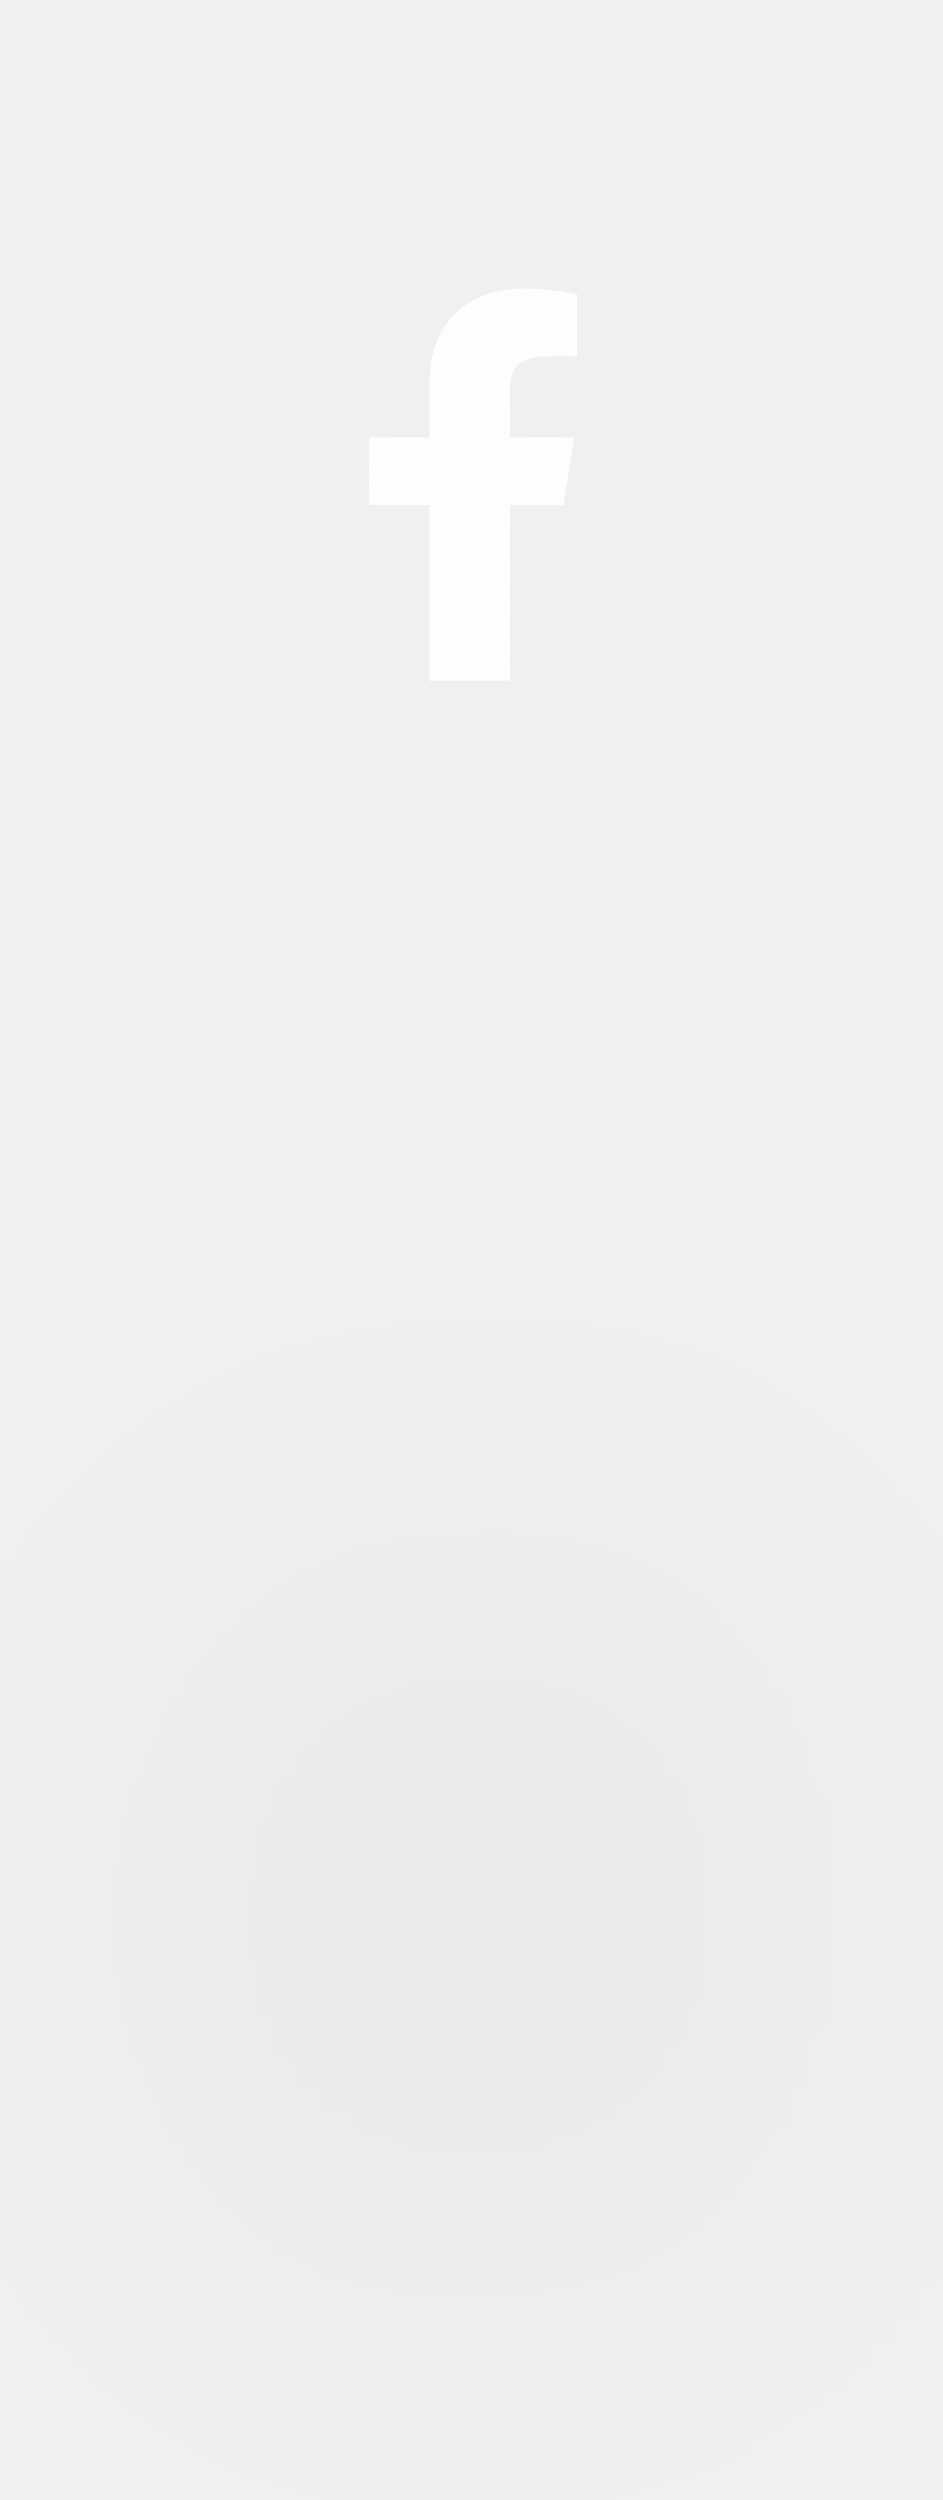
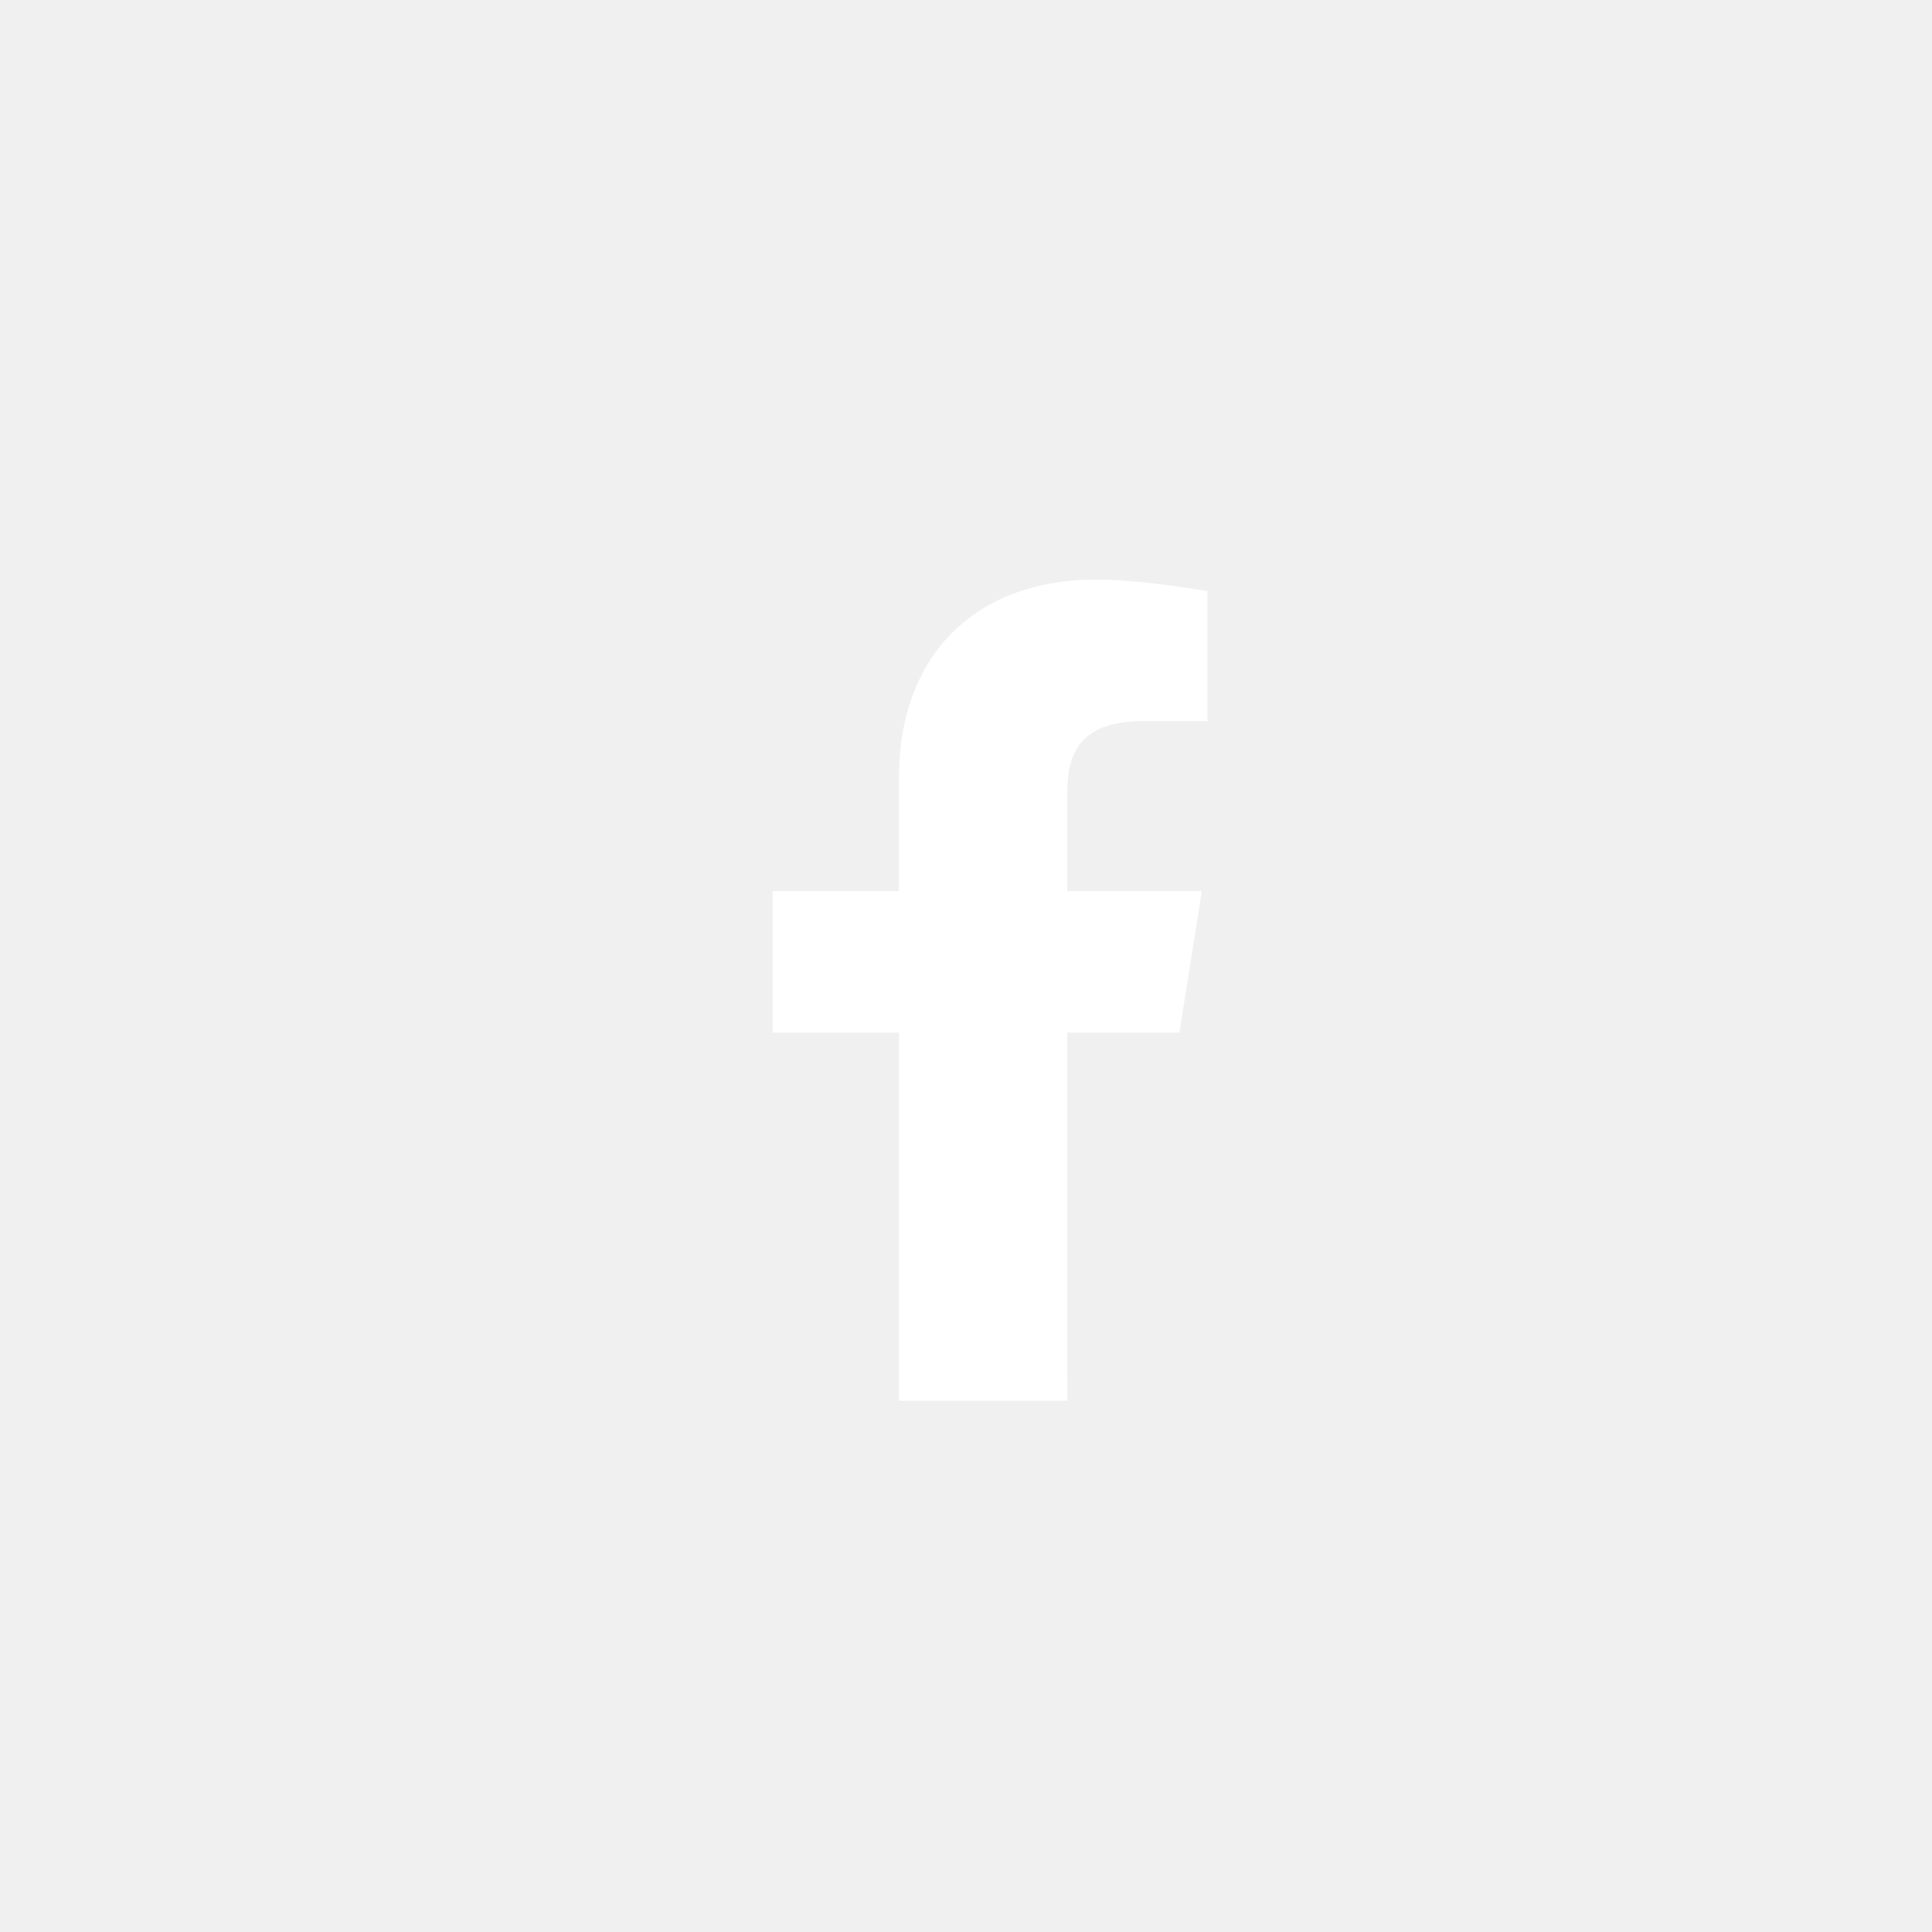
- <svg xmlns="http://www.w3.org/2000/svg" width="49" height="130" viewBox="0 0 49 130" fill="none">
-   <g filter="url(#filter0_bdi_133_932)">
-     <path d="M28.396 18.523H29.999V15.287C29.094 15.146 28.118 15.006 27.212 15.006C24.355 15.006 22.335 16.765 22.335 19.93V22.744H19.199V26.261H22.335V35.406H26.517V34.798H26.515V26.261H29.302L29.859 22.743H26.515V20.281C26.515 19.296 26.863 18.523 28.396 18.523L28.396 18.523Z" fill="white" />
-   </g>
-   <defs>
-     <filter id="filter0_bdi_133_932" x="-28.104" y="-27.498" width="104.208" height="169.783" filterUnits="userSpaceOnUse" color-interpolation-filters="sRGB">
-       <feFlood flood-opacity="0" result="BackgroundImageFix" />
-       <feGaussianBlur in="BackgroundImageFix" stdDeviation="14.052" />
-       <feComposite in2="SourceAlpha" operator="in" result="effect1_backgroundBlur_133_932" />
-       <feColorMatrix in="SourceAlpha" type="matrix" values="0 0 0 0 0 0 0 0 0 0 0 0 0 0 0 0 0 0 127 0" result="hardAlpha" />
-       <feMorphology radius="37.472" operator="erode" in="SourceAlpha" result="effect2_dropShadow_133_932" />
-       <feOffset dy="74.944" />
-       <feGaussianBlur stdDeviation="28.104" />
-       <feComposite in2="hardAlpha" operator="out" />
-       <feColorMatrix type="matrix" values="0 0 0 0 0 0 0 0 0 0 0 0 0 0 0 0 0 0 0.4 0" />
-       <feBlend mode="multiply" in2="effect1_backgroundBlur_133_932" result="effect2_dropShadow_133_932" />
-       <feBlend mode="normal" in="SourceGraphic" in2="effect2_dropShadow_133_932" result="shape" />
-       <feColorMatrix in="SourceAlpha" type="matrix" values="0 0 0 0 0 0 0 0 0 0 0 0 0 0 0 0 0 0 127 0" result="hardAlpha" />
-       <feOffset />
-       <feGaussianBlur stdDeviation="9.368" />
-       <feComposite in2="hardAlpha" operator="arithmetic" k2="-1" k3="1" />
-       <feColorMatrix type="matrix" values="0 0 0 0 0.973 0 0 0 0 0.973 0 0 0 0 0.973 0 0 0 0.25 0" />
-       <feBlend mode="normal" in2="shape" result="effect3_innerShadow_133_932" />
-     </filter>
-   </defs>
+ <svg xmlns="http://www.w3.org/2000/svg" width="48" height="48" viewBox="0 0 48 48" fill="none">
+   <path d="M28.396 17.918H29.999V14.682C29.094 14.541 28.118 14.4 27.212 14.4C24.355 14.4 22.335 16.159 22.335 19.325V22.138H19.199V25.656H22.335V34.8H26.517V34.193H26.515V25.655H29.302L29.859 22.138H26.515V19.676C26.515 18.691 26.863 17.917 28.396 17.917L28.396 17.918Z" fill="white" />
</svg>
